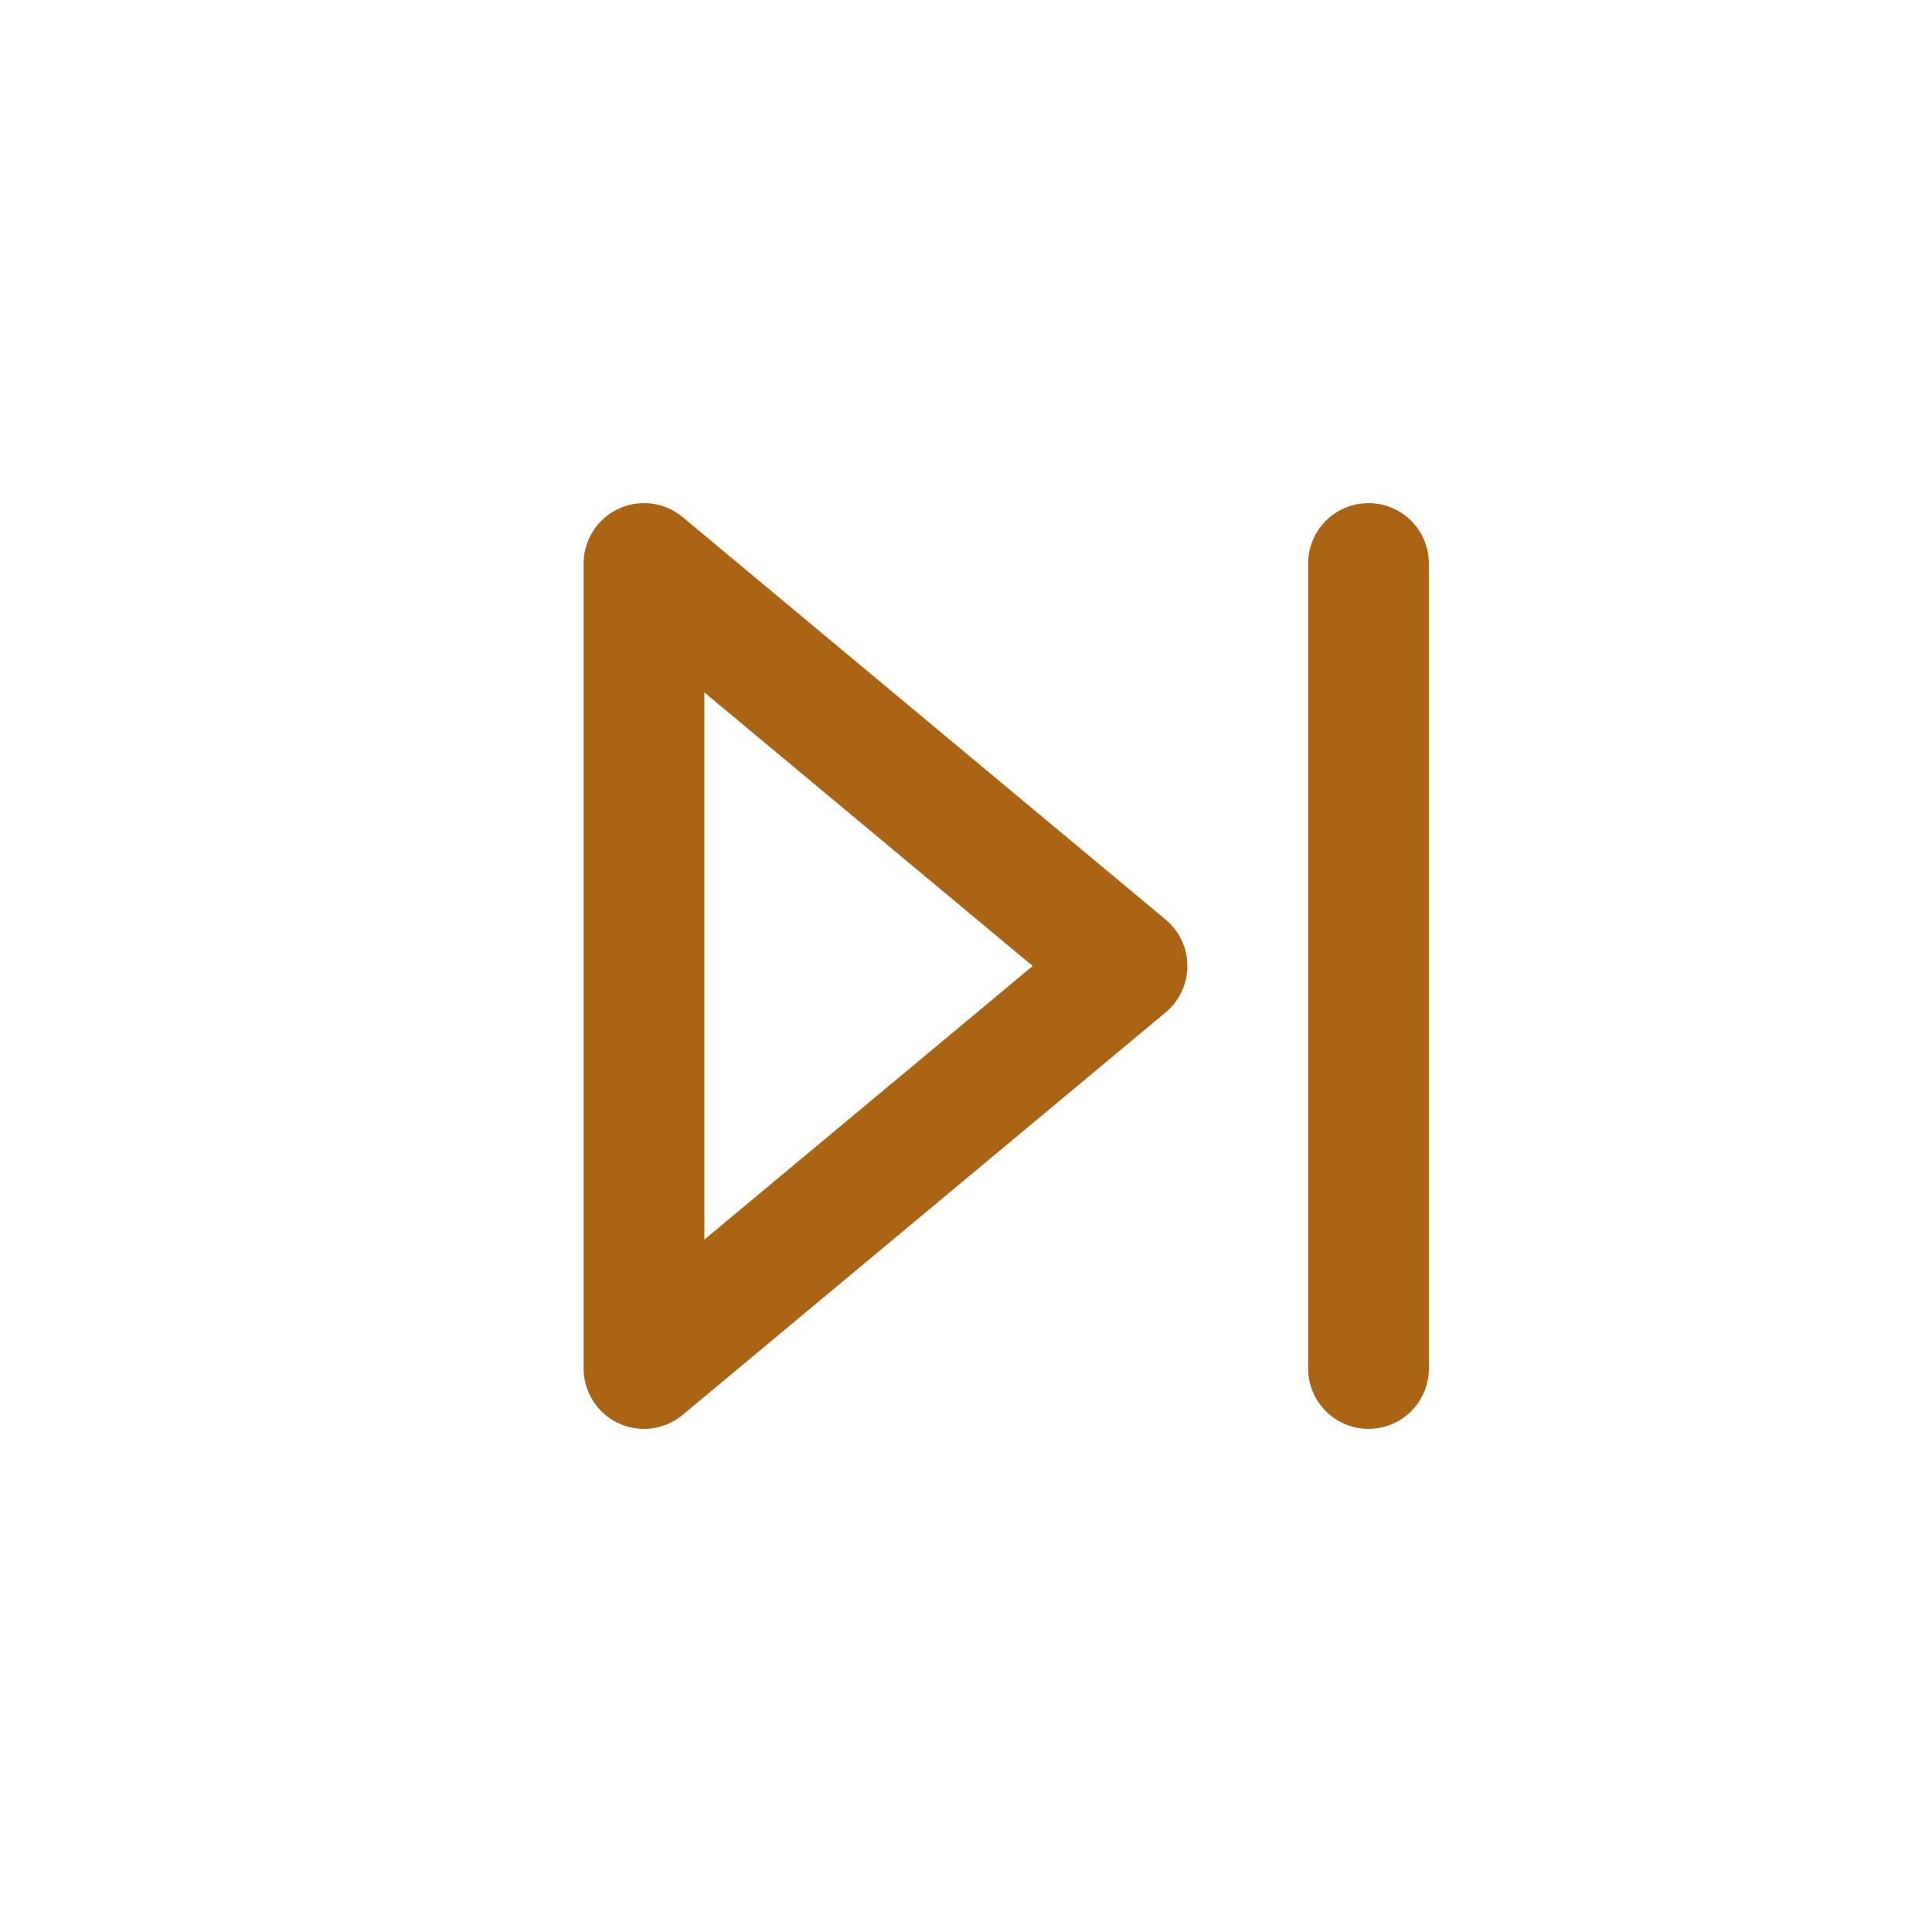
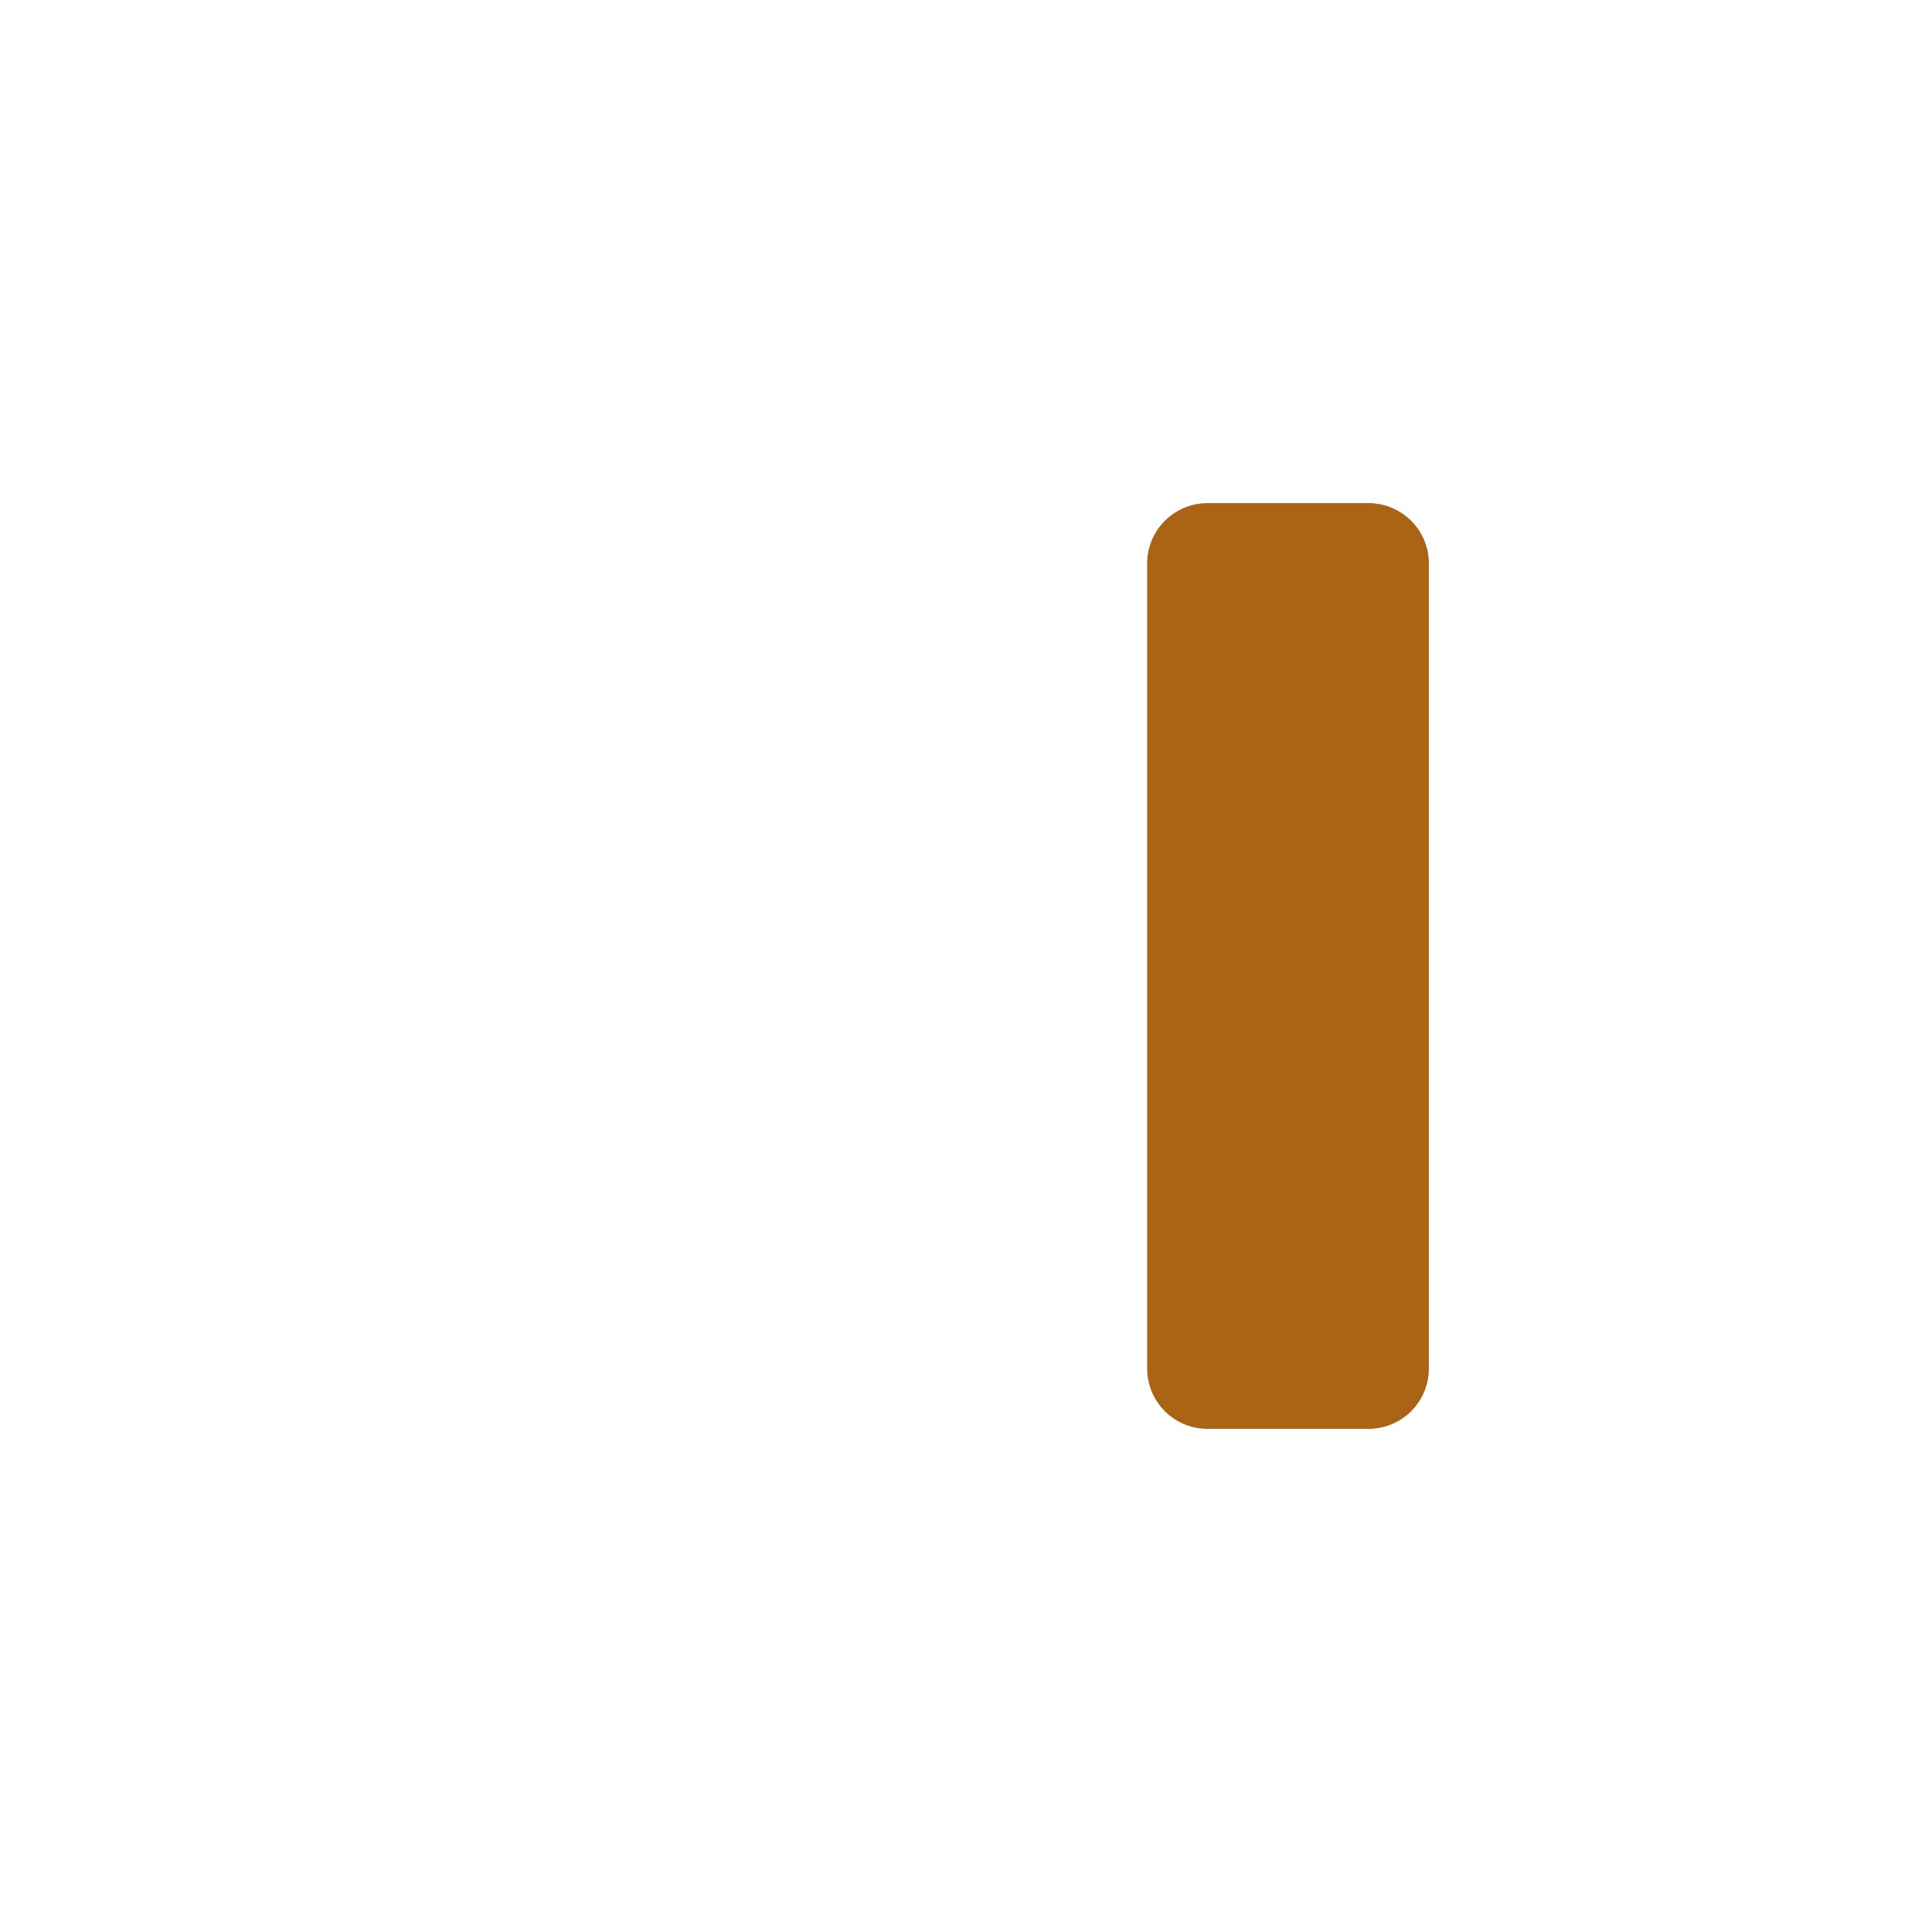
<svg xmlns="http://www.w3.org/2000/svg" width="24" height="24" viewBox="0 0 24 24" fill="none">
-   <g transform="translate(-196 -108)">
-     <path d="M204 125V115L210 120L204 125Z" stroke="#AB6314" stroke-width="1.5" stroke-linecap="round" stroke-linejoin="round" />
-     <path d="M213 115V125" stroke="#AB6314" stroke-width="1.5" stroke-linecap="round" stroke-linejoin="round" />
+   <g transform="translate(-152 -108)">
+     <path d="M160 125V115L166 120L160 125Z" fill="none" stroke="none" stroke-width="1.5" stroke-linecap="round" stroke-linejoin="round" />
+     <path d="M167 125V115H169V125H167Z" fill="#AB6314" stroke="#AB6314" stroke-width="1.5" stroke-linecap="round" stroke-linejoin="round" />
  </g>
</svg>
